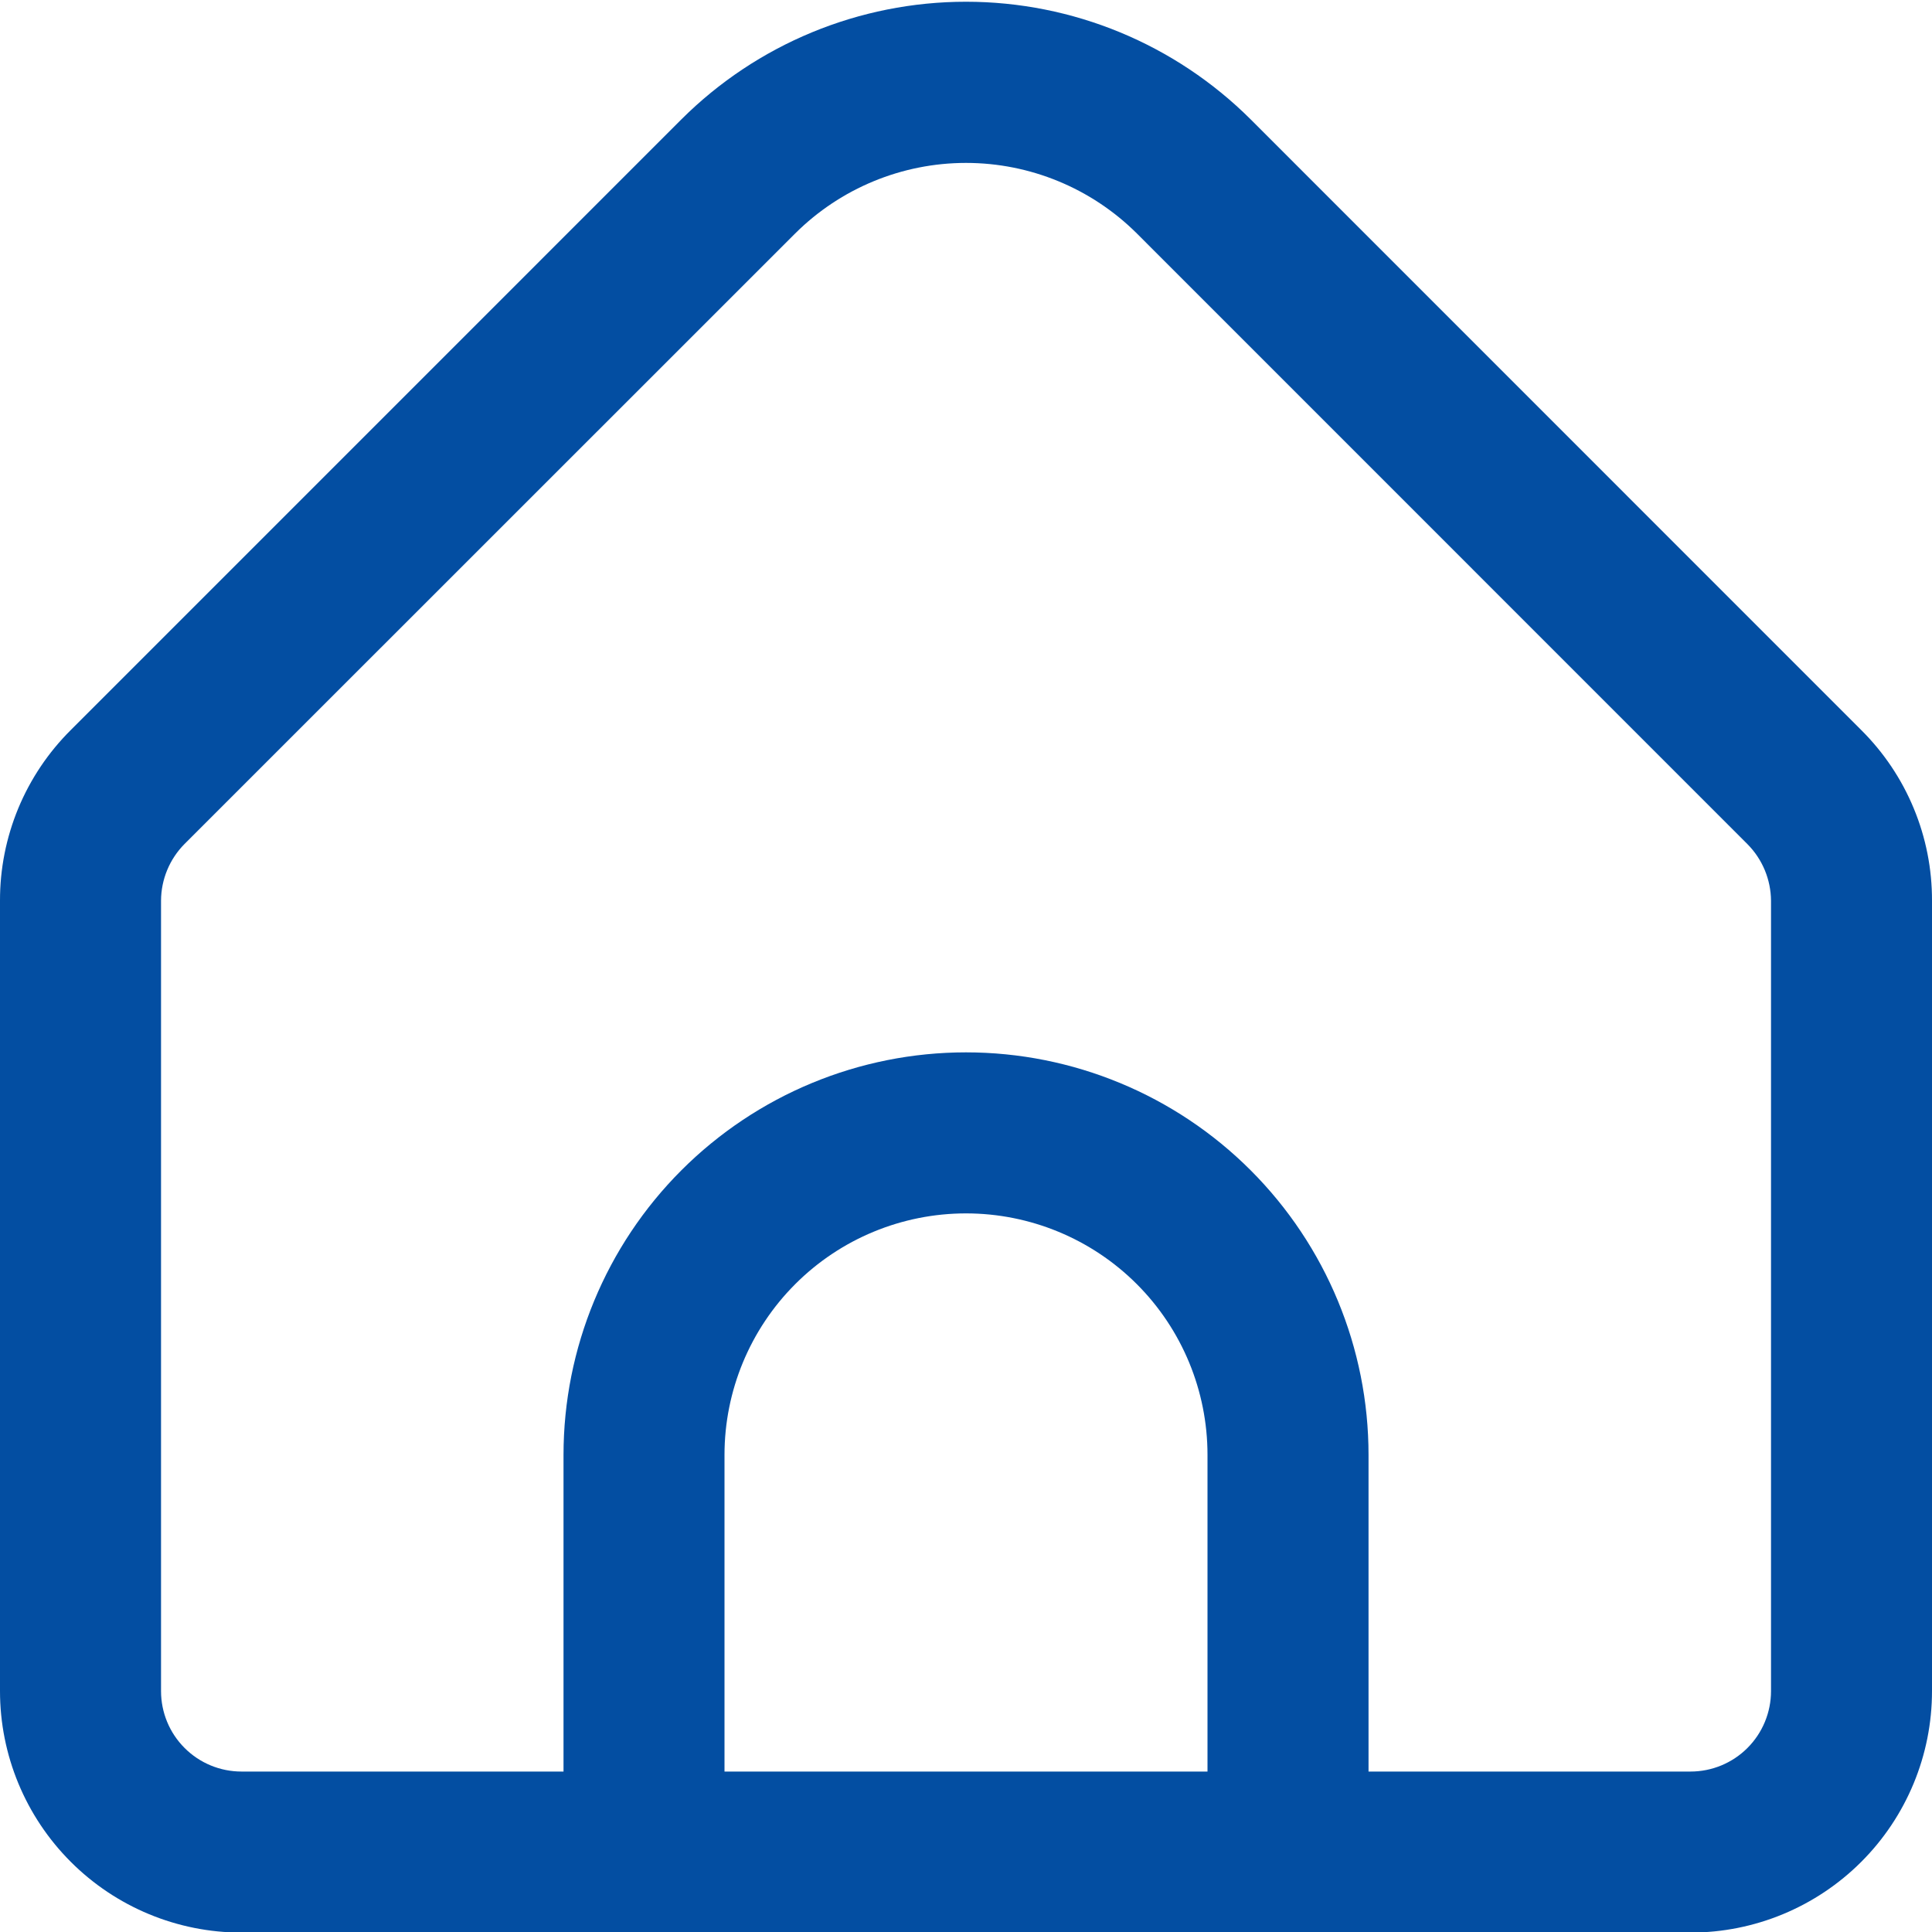
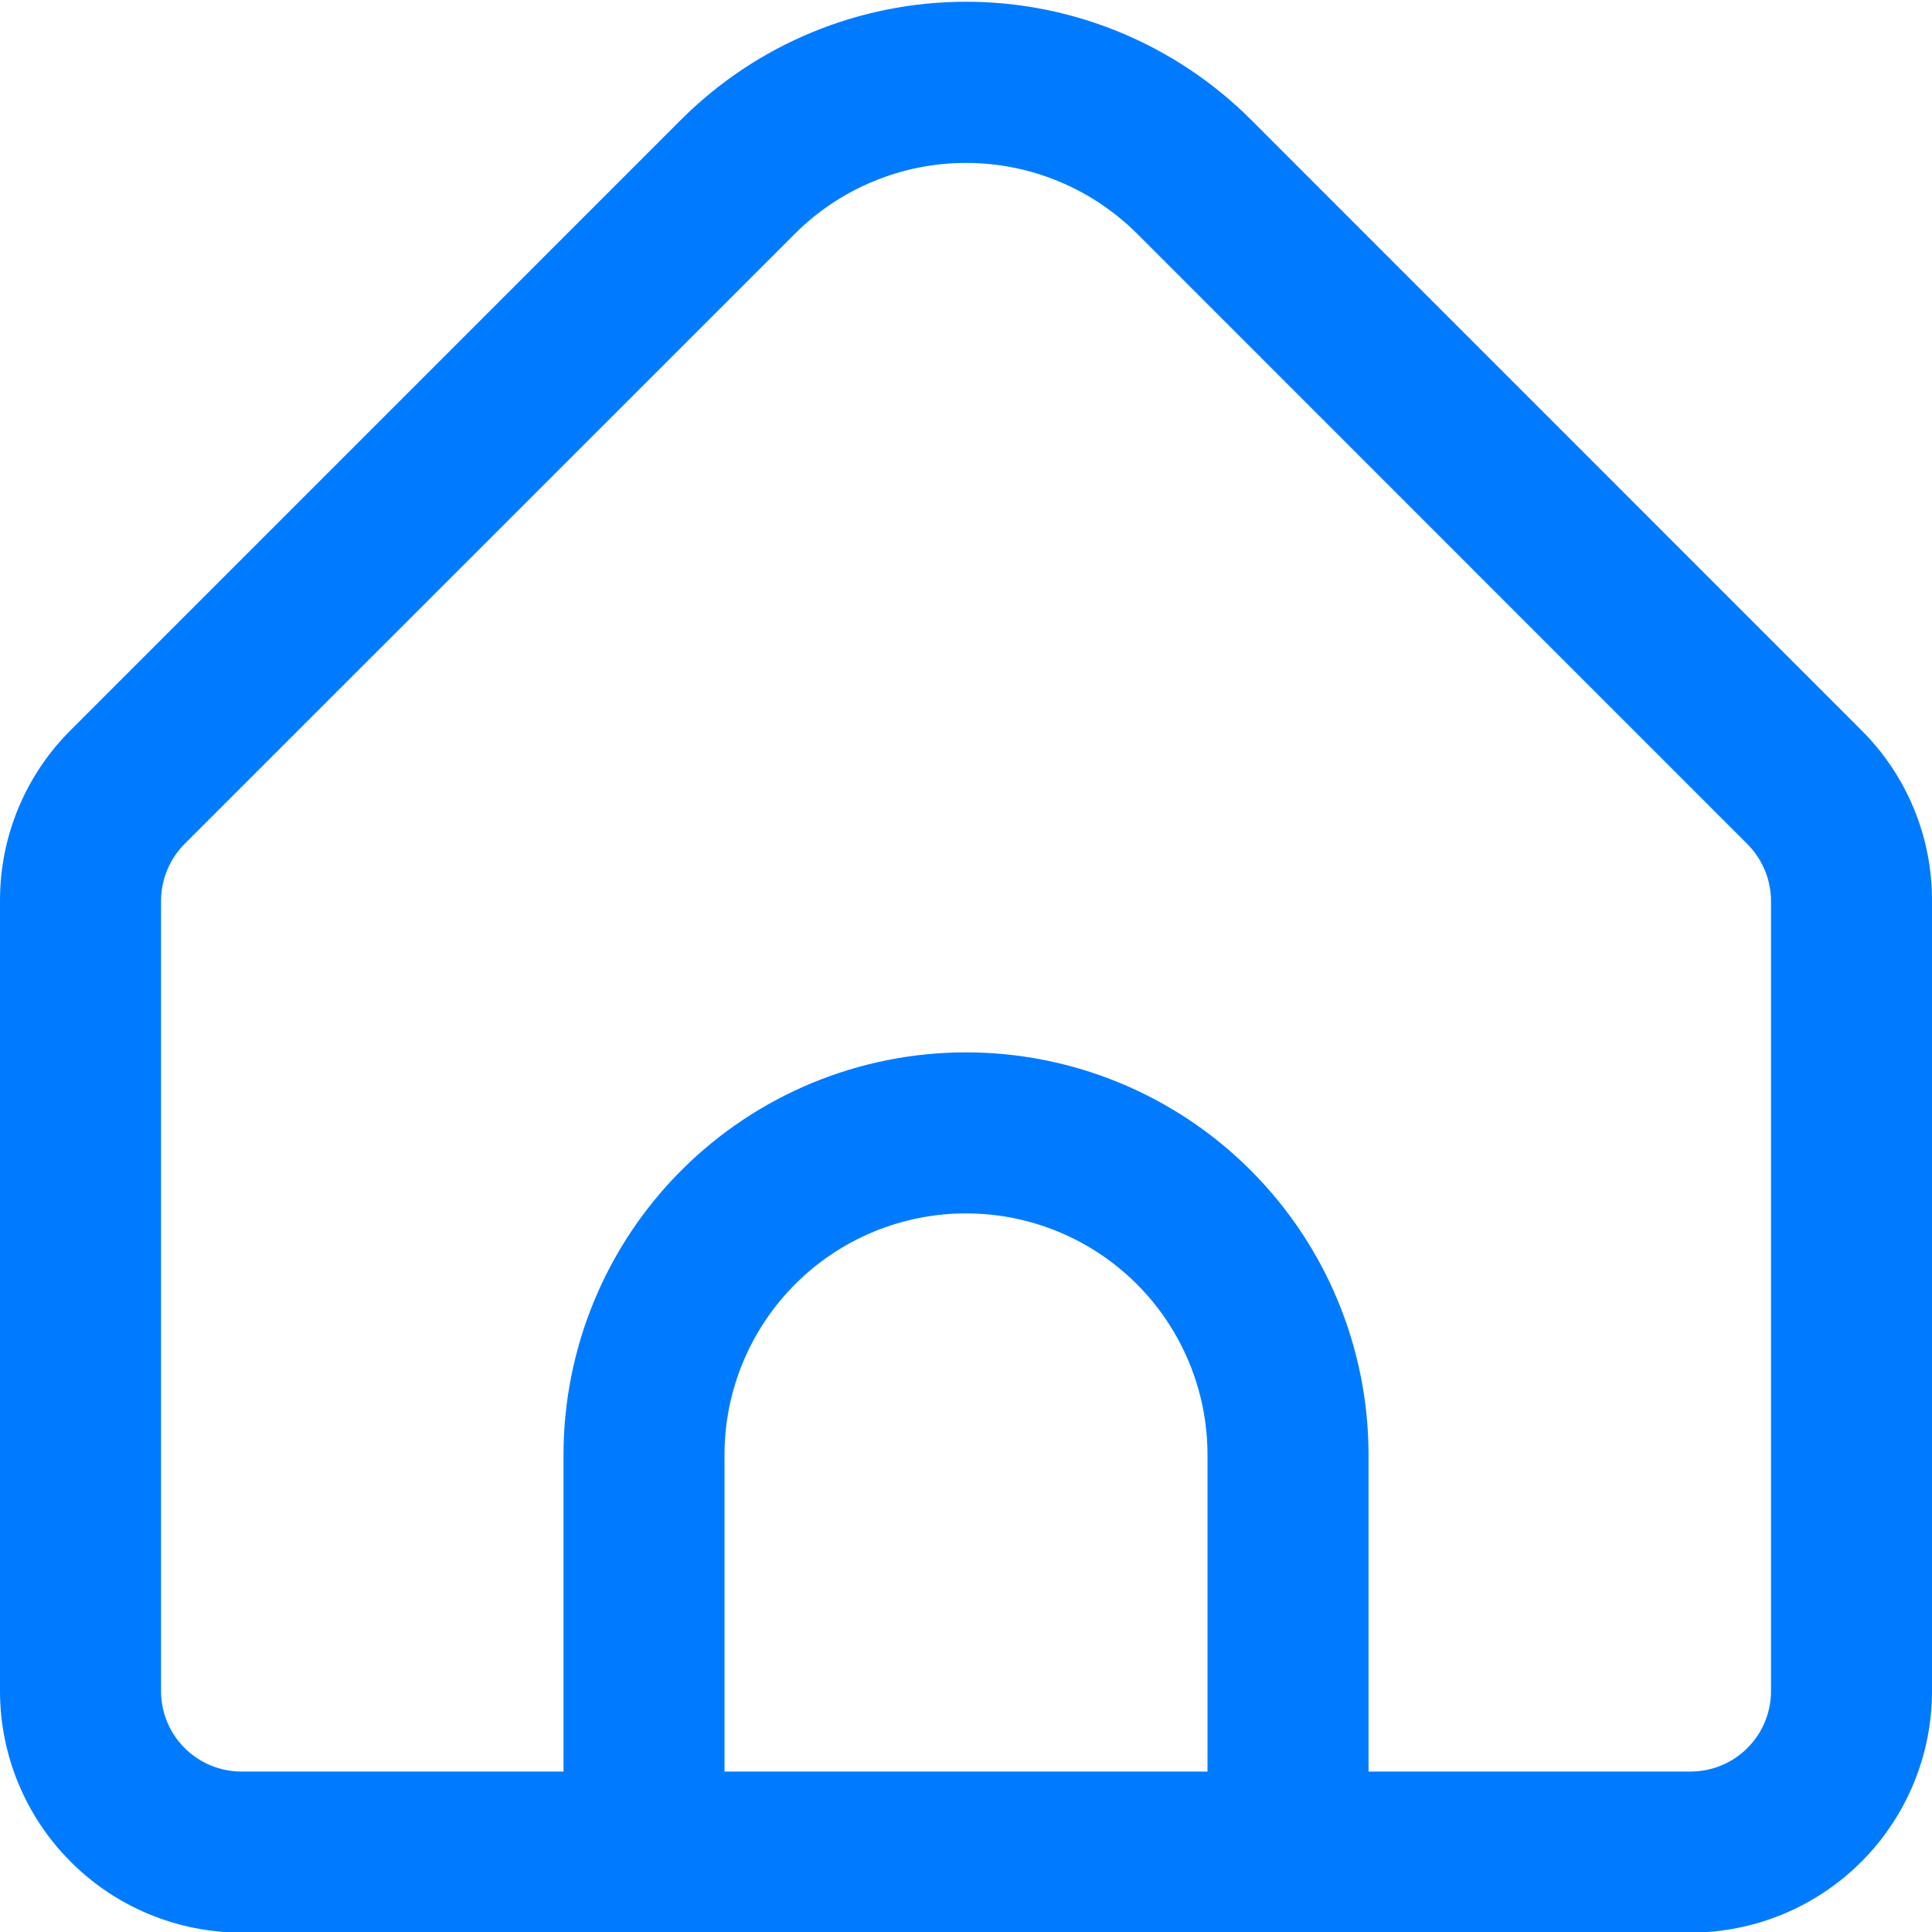
<svg xmlns="http://www.w3.org/2000/svg" width="40" height="40" viewBox="0 0 40 40" fill="none">
-   <path d="M38.535 15.115L25.894 2.472C24.329 0.912 22.21 0.036 20 0.036C17.791 0.036 15.671 0.912 14.107 2.472L1.465 15.115C0.999 15.578 0.63 16.129 0.378 16.736C0.127 17.343 -0.002 17.993 0 18.65V35.012C0 36.338 0.527 37.609 1.465 38.547C2.402 39.485 3.674 40.012 5 40.012H35C36.326 40.012 37.598 39.485 38.536 38.547C39.474 37.609 40 36.338 40 35.012V18.65C40.002 17.993 39.874 17.343 39.622 16.736C39.371 16.129 39.001 15.578 38.535 15.115ZM25 36.678H15V30.122C15 28.796 15.527 27.524 16.465 26.586C17.402 25.648 18.674 25.122 20 25.122C21.326 25.122 22.598 25.648 23.536 26.586C24.474 27.524 25 28.796 25 30.122V36.678ZM36.667 35.012C36.667 35.454 36.491 35.878 36.179 36.19C35.866 36.503 35.442 36.678 35 36.678H28.334V30.122C28.334 27.912 27.456 25.792 25.893 24.229C24.33 22.666 22.21 21.788 20 21.788C17.79 21.788 15.671 22.666 14.108 24.229C12.545 25.792 11.667 27.912 11.667 30.122V36.678H5C4.558 36.678 4.134 36.503 3.822 36.19C3.509 35.878 3.334 35.454 3.334 35.012V18.65C3.335 18.208 3.511 17.785 3.822 17.472L16.464 4.833C17.403 3.898 18.675 3.373 20 3.373C21.326 3.373 22.597 3.898 23.537 4.833L36.179 17.477C36.489 17.789 36.664 18.21 36.667 18.65V35.012Z" fill="#034EA2" />
+   <path d="M38.535 15.115L25.894 2.472C24.329 0.912 22.21 0.036 20 0.036C17.791 0.036 15.671 0.912 14.107 2.472L1.465 15.115C0.999 15.578 0.63 16.129 0.378 16.736C0.127 17.343 -0.002 17.993 0 18.65V35.012C0 36.338 0.527 37.609 1.465 38.547C2.402 39.485 3.674 40.012 5 40.012H35C36.326 40.012 37.598 39.485 38.536 38.547C39.474 37.609 40 36.338 40 35.012V18.65C40.002 17.993 39.874 17.343 39.622 16.736C39.371 16.129 39.001 15.578 38.535 15.115ZM25 36.678H15V30.122C15 28.796 15.527 27.524 16.465 26.586C17.402 25.648 18.674 25.122 20 25.122C21.326 25.122 22.598 25.648 23.536 26.586C24.474 27.524 25 28.796 25 30.122V36.678ZM36.667 35.012C36.667 35.454 36.491 35.878 36.179 36.19C35.866 36.503 35.442 36.678 35 36.678H28.334V30.122C28.334 27.912 27.456 25.792 25.893 24.229C24.33 22.666 22.21 21.788 20 21.788C17.79 21.788 15.671 22.666 14.108 24.229C12.545 25.792 11.667 27.912 11.667 30.122V36.678H5C4.558 36.678 4.134 36.503 3.822 36.19C3.509 35.878 3.334 35.454 3.334 35.012V18.65C3.335 18.208 3.511 17.785 3.822 17.472L16.464 4.833C17.403 3.898 18.675 3.373 20 3.373C21.326 3.373 22.597 3.898 23.537 4.833L36.179 17.477C36.489 17.789 36.664 18.21 36.667 18.65V35.012Z" fill="#007bff" />
</svg>
